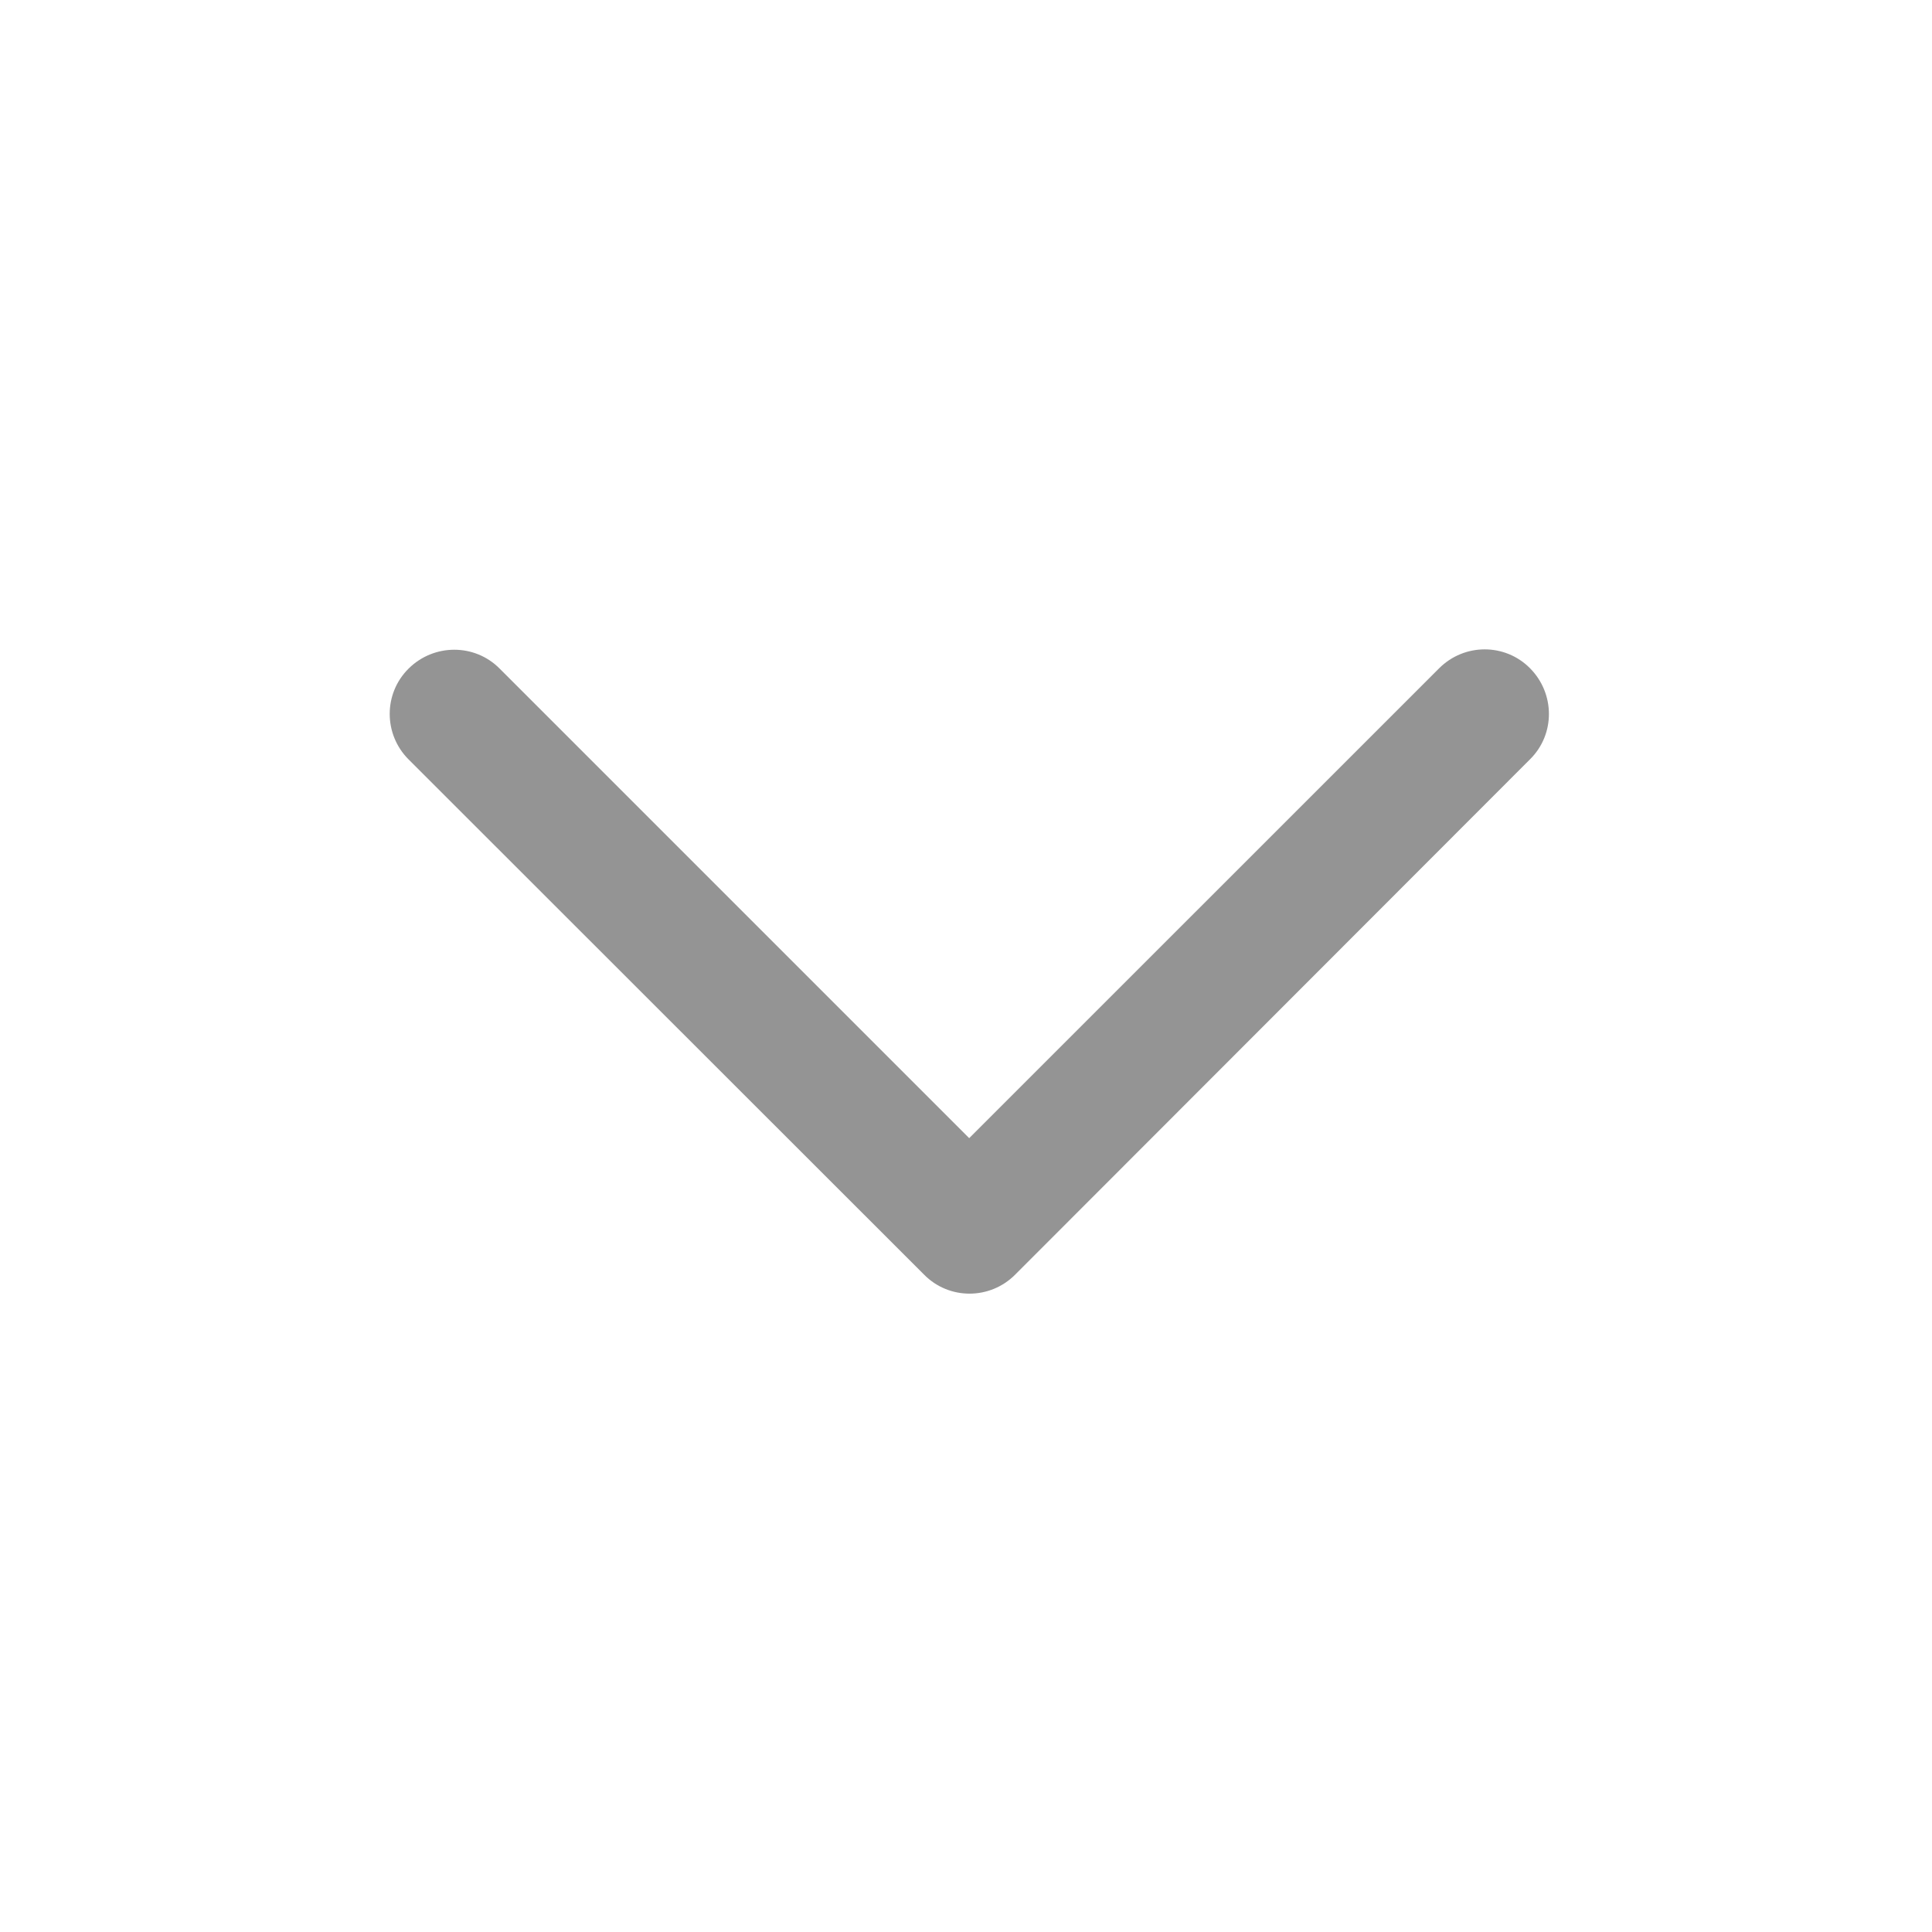
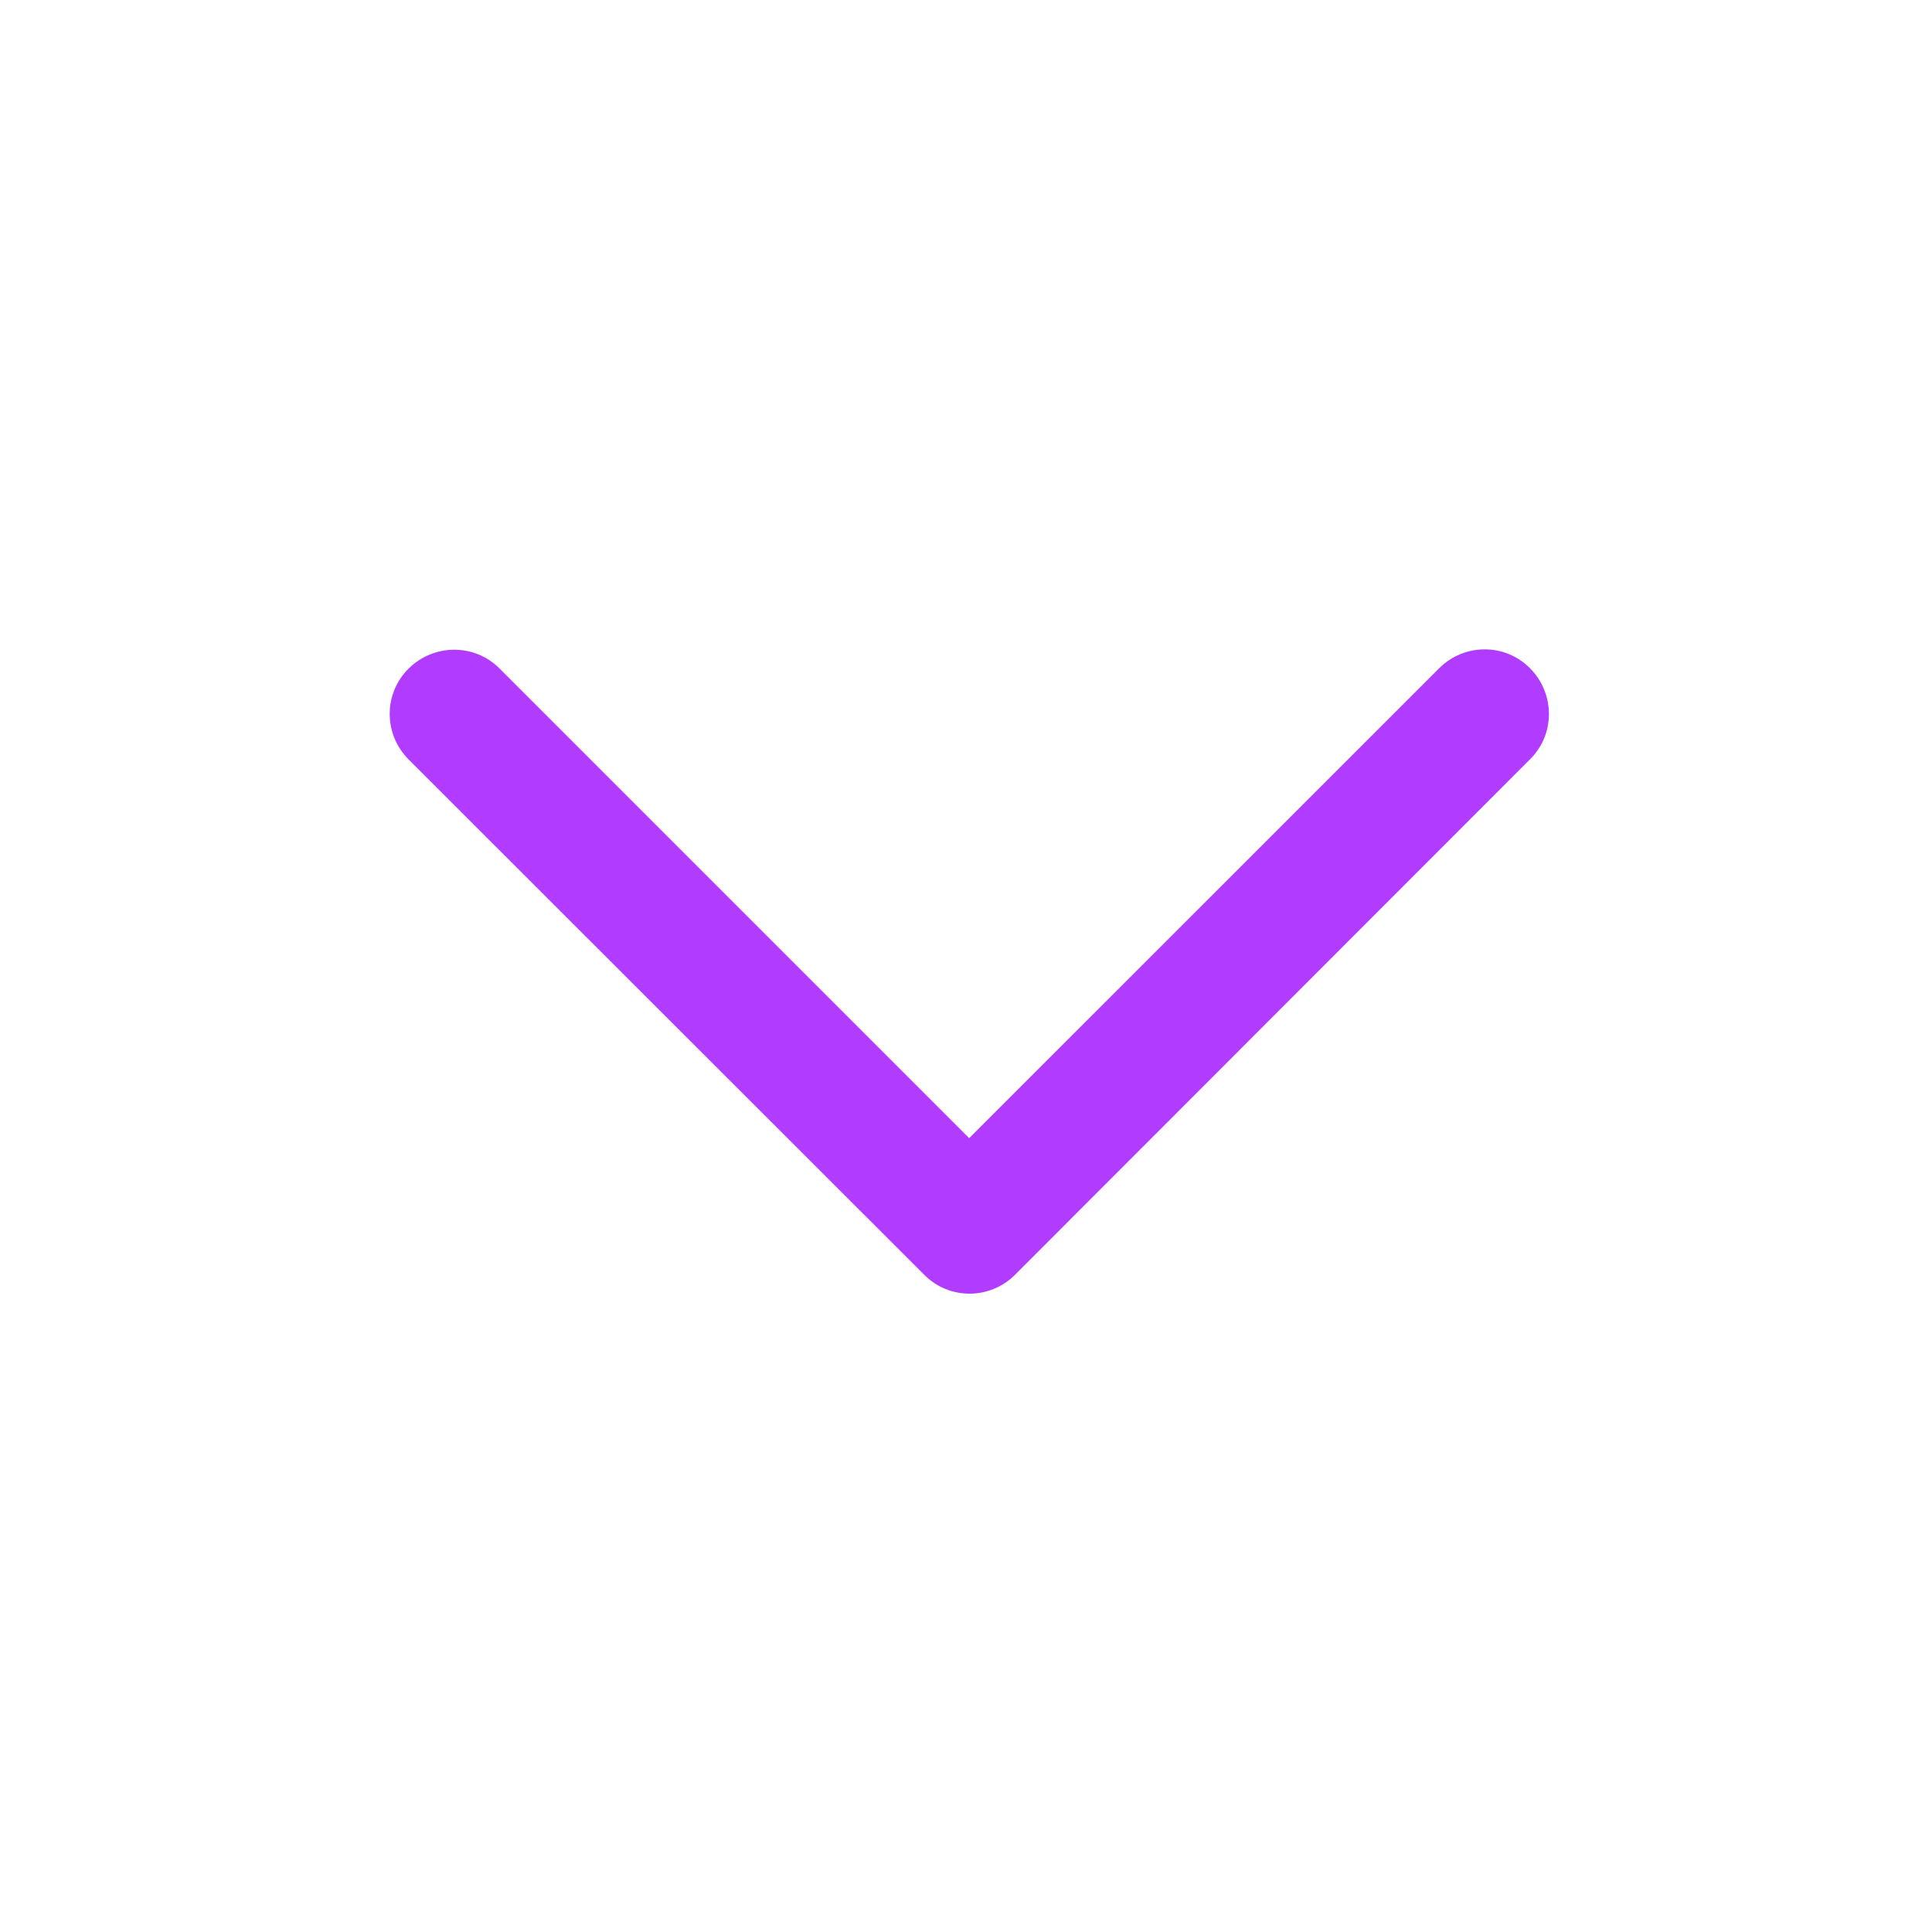
<svg xmlns="http://www.w3.org/2000/svg" width="20" height="20" viewBox="0 0 20 20" fill="none">
-   <path d="M10.508 13.196C10.247 13.457 9.825 13.457 9.567 13.196L4.23 7.862C3.969 7.601 3.969 7.179 4.23 6.921C4.491 6.662 4.913 6.66 5.172 6.921L10.033 11.782L14.898 6.918C15.159 6.657 15.581 6.657 15.839 6.918C16.098 7.179 16.101 7.601 15.839 7.86L10.508 13.196Z" fill="#949494" />
+   <path d="M10.508 13.196C10.247 13.457 9.825 13.457 9.567 13.196L4.23 7.862C3.969 7.601 3.969 7.179 4.23 6.921C4.491 6.662 4.913 6.66 5.172 6.921L10.033 11.782L14.898 6.918C15.159 6.657 15.581 6.657 15.839 6.918C16.098 7.179 16.101 7.601 15.839 7.86L10.508 13.196Z" fill="#B13CFF" />
</svg>
